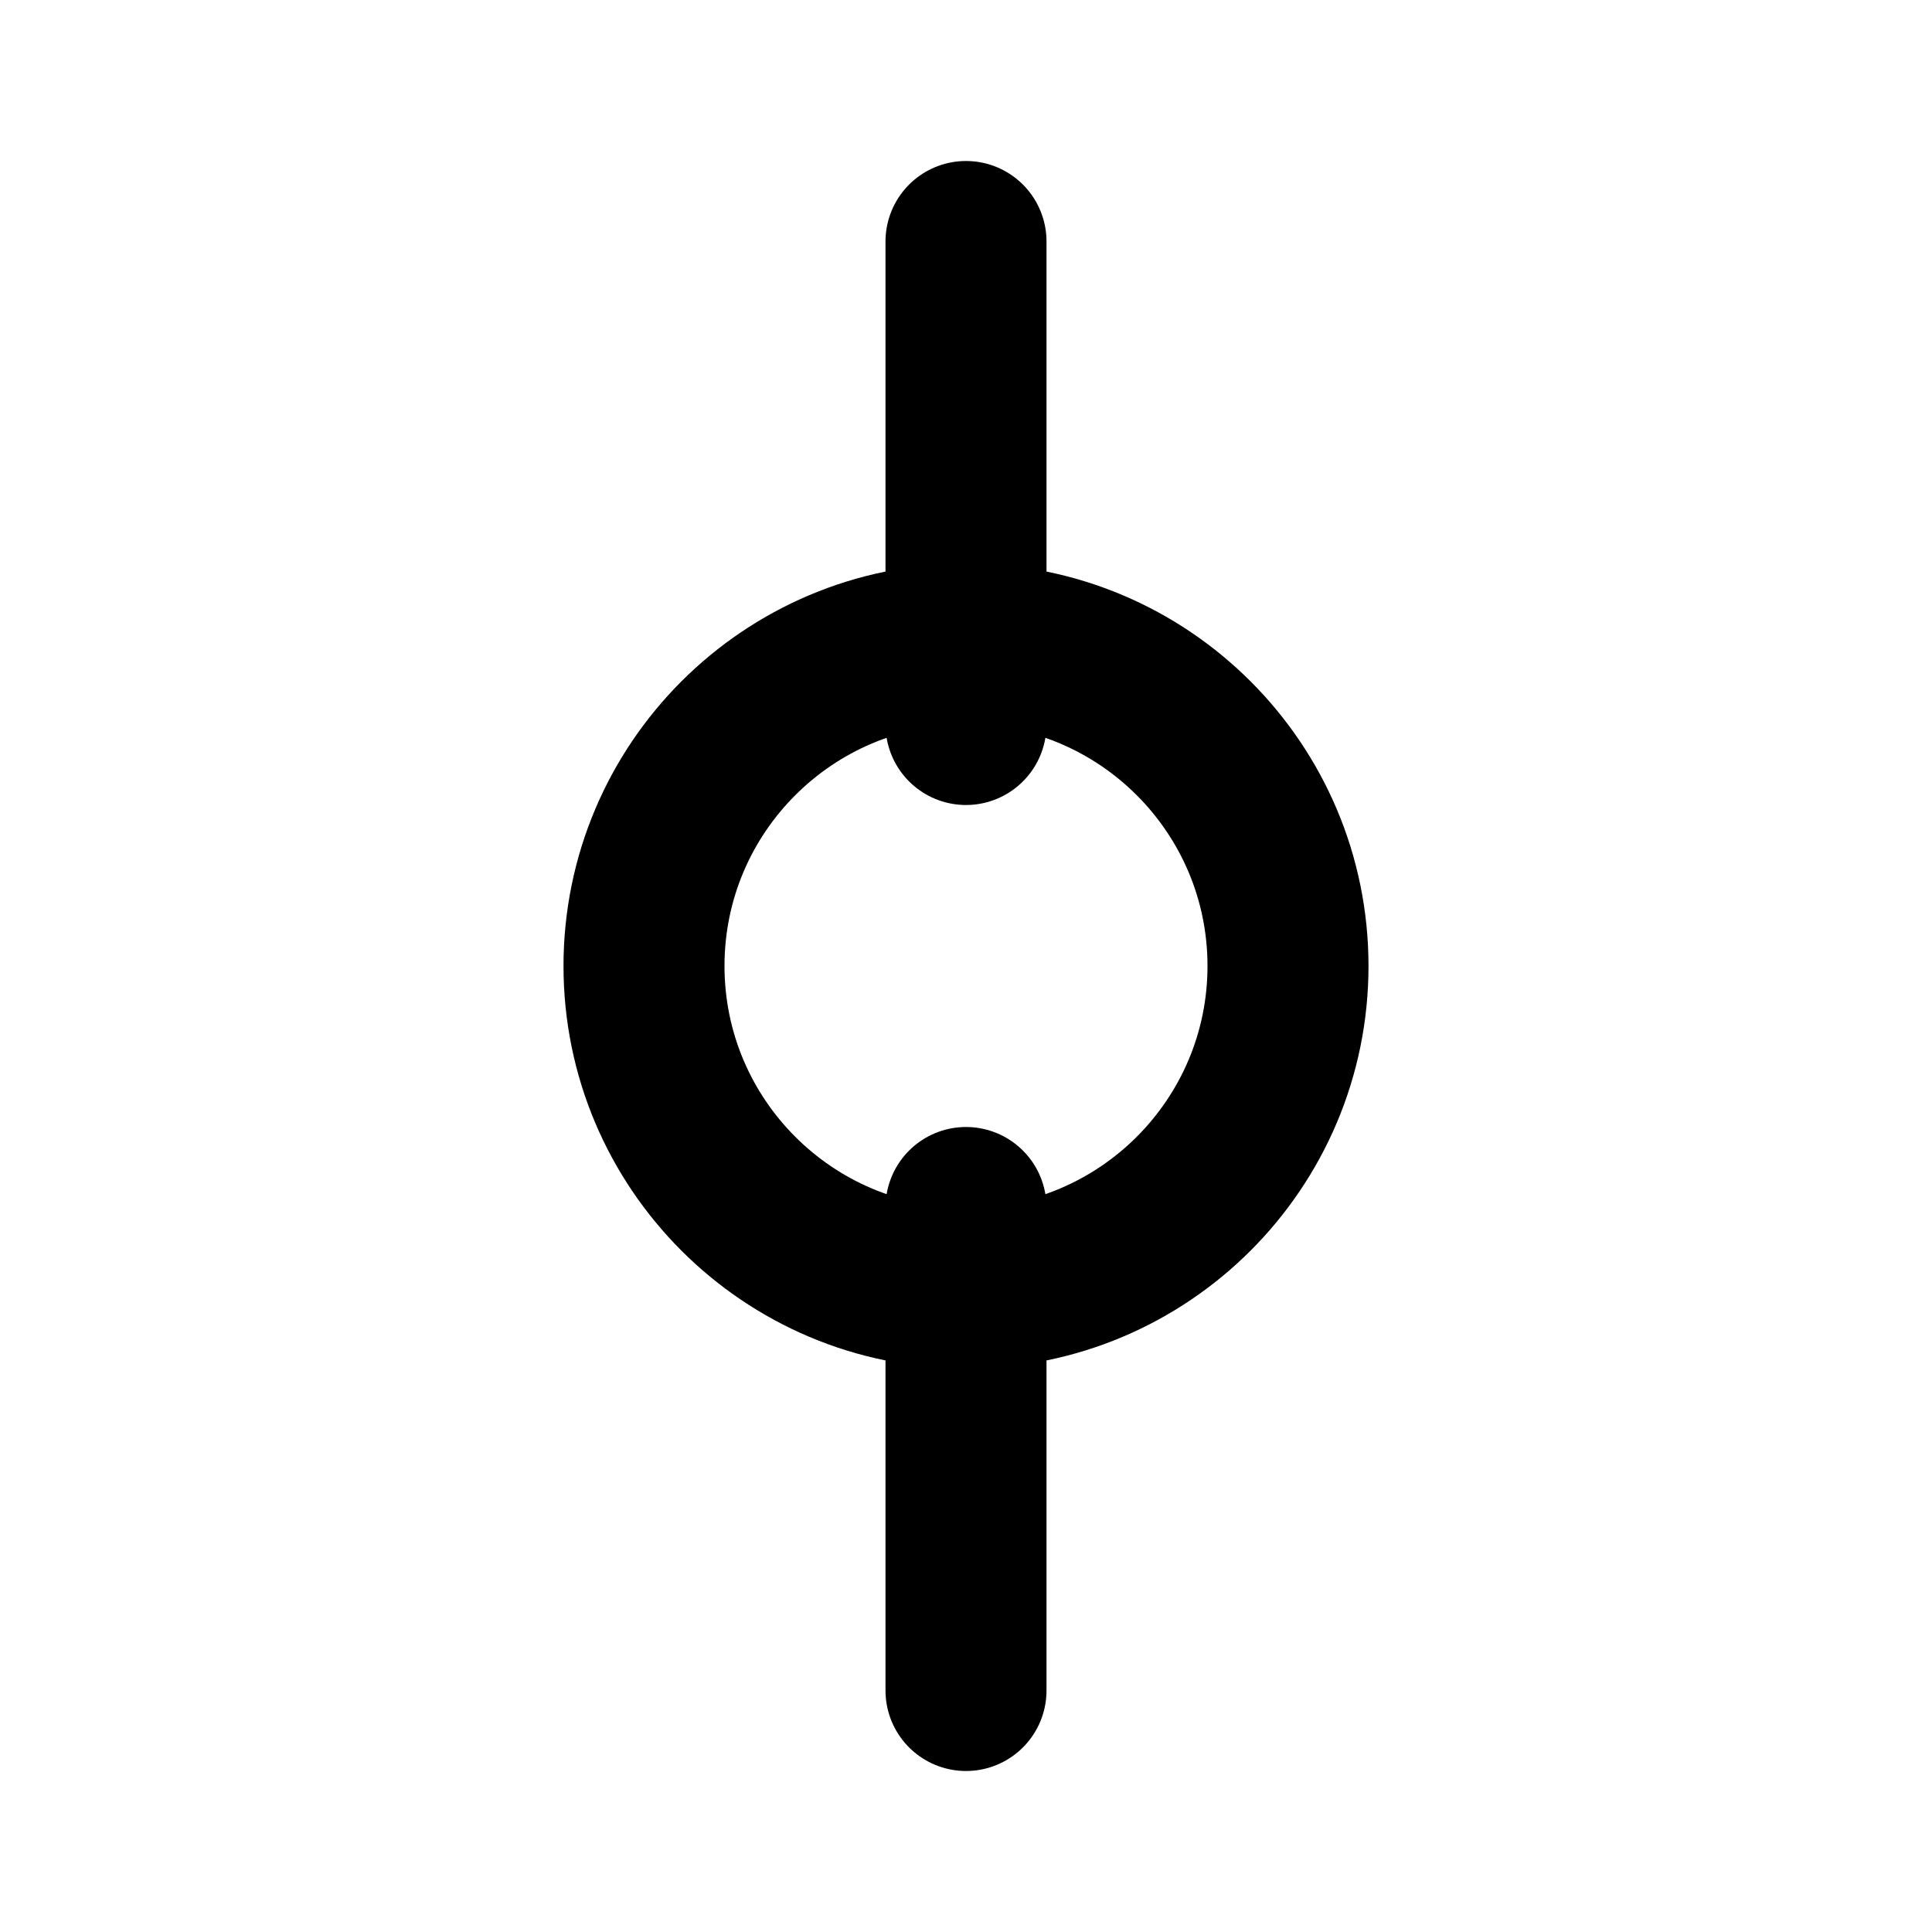
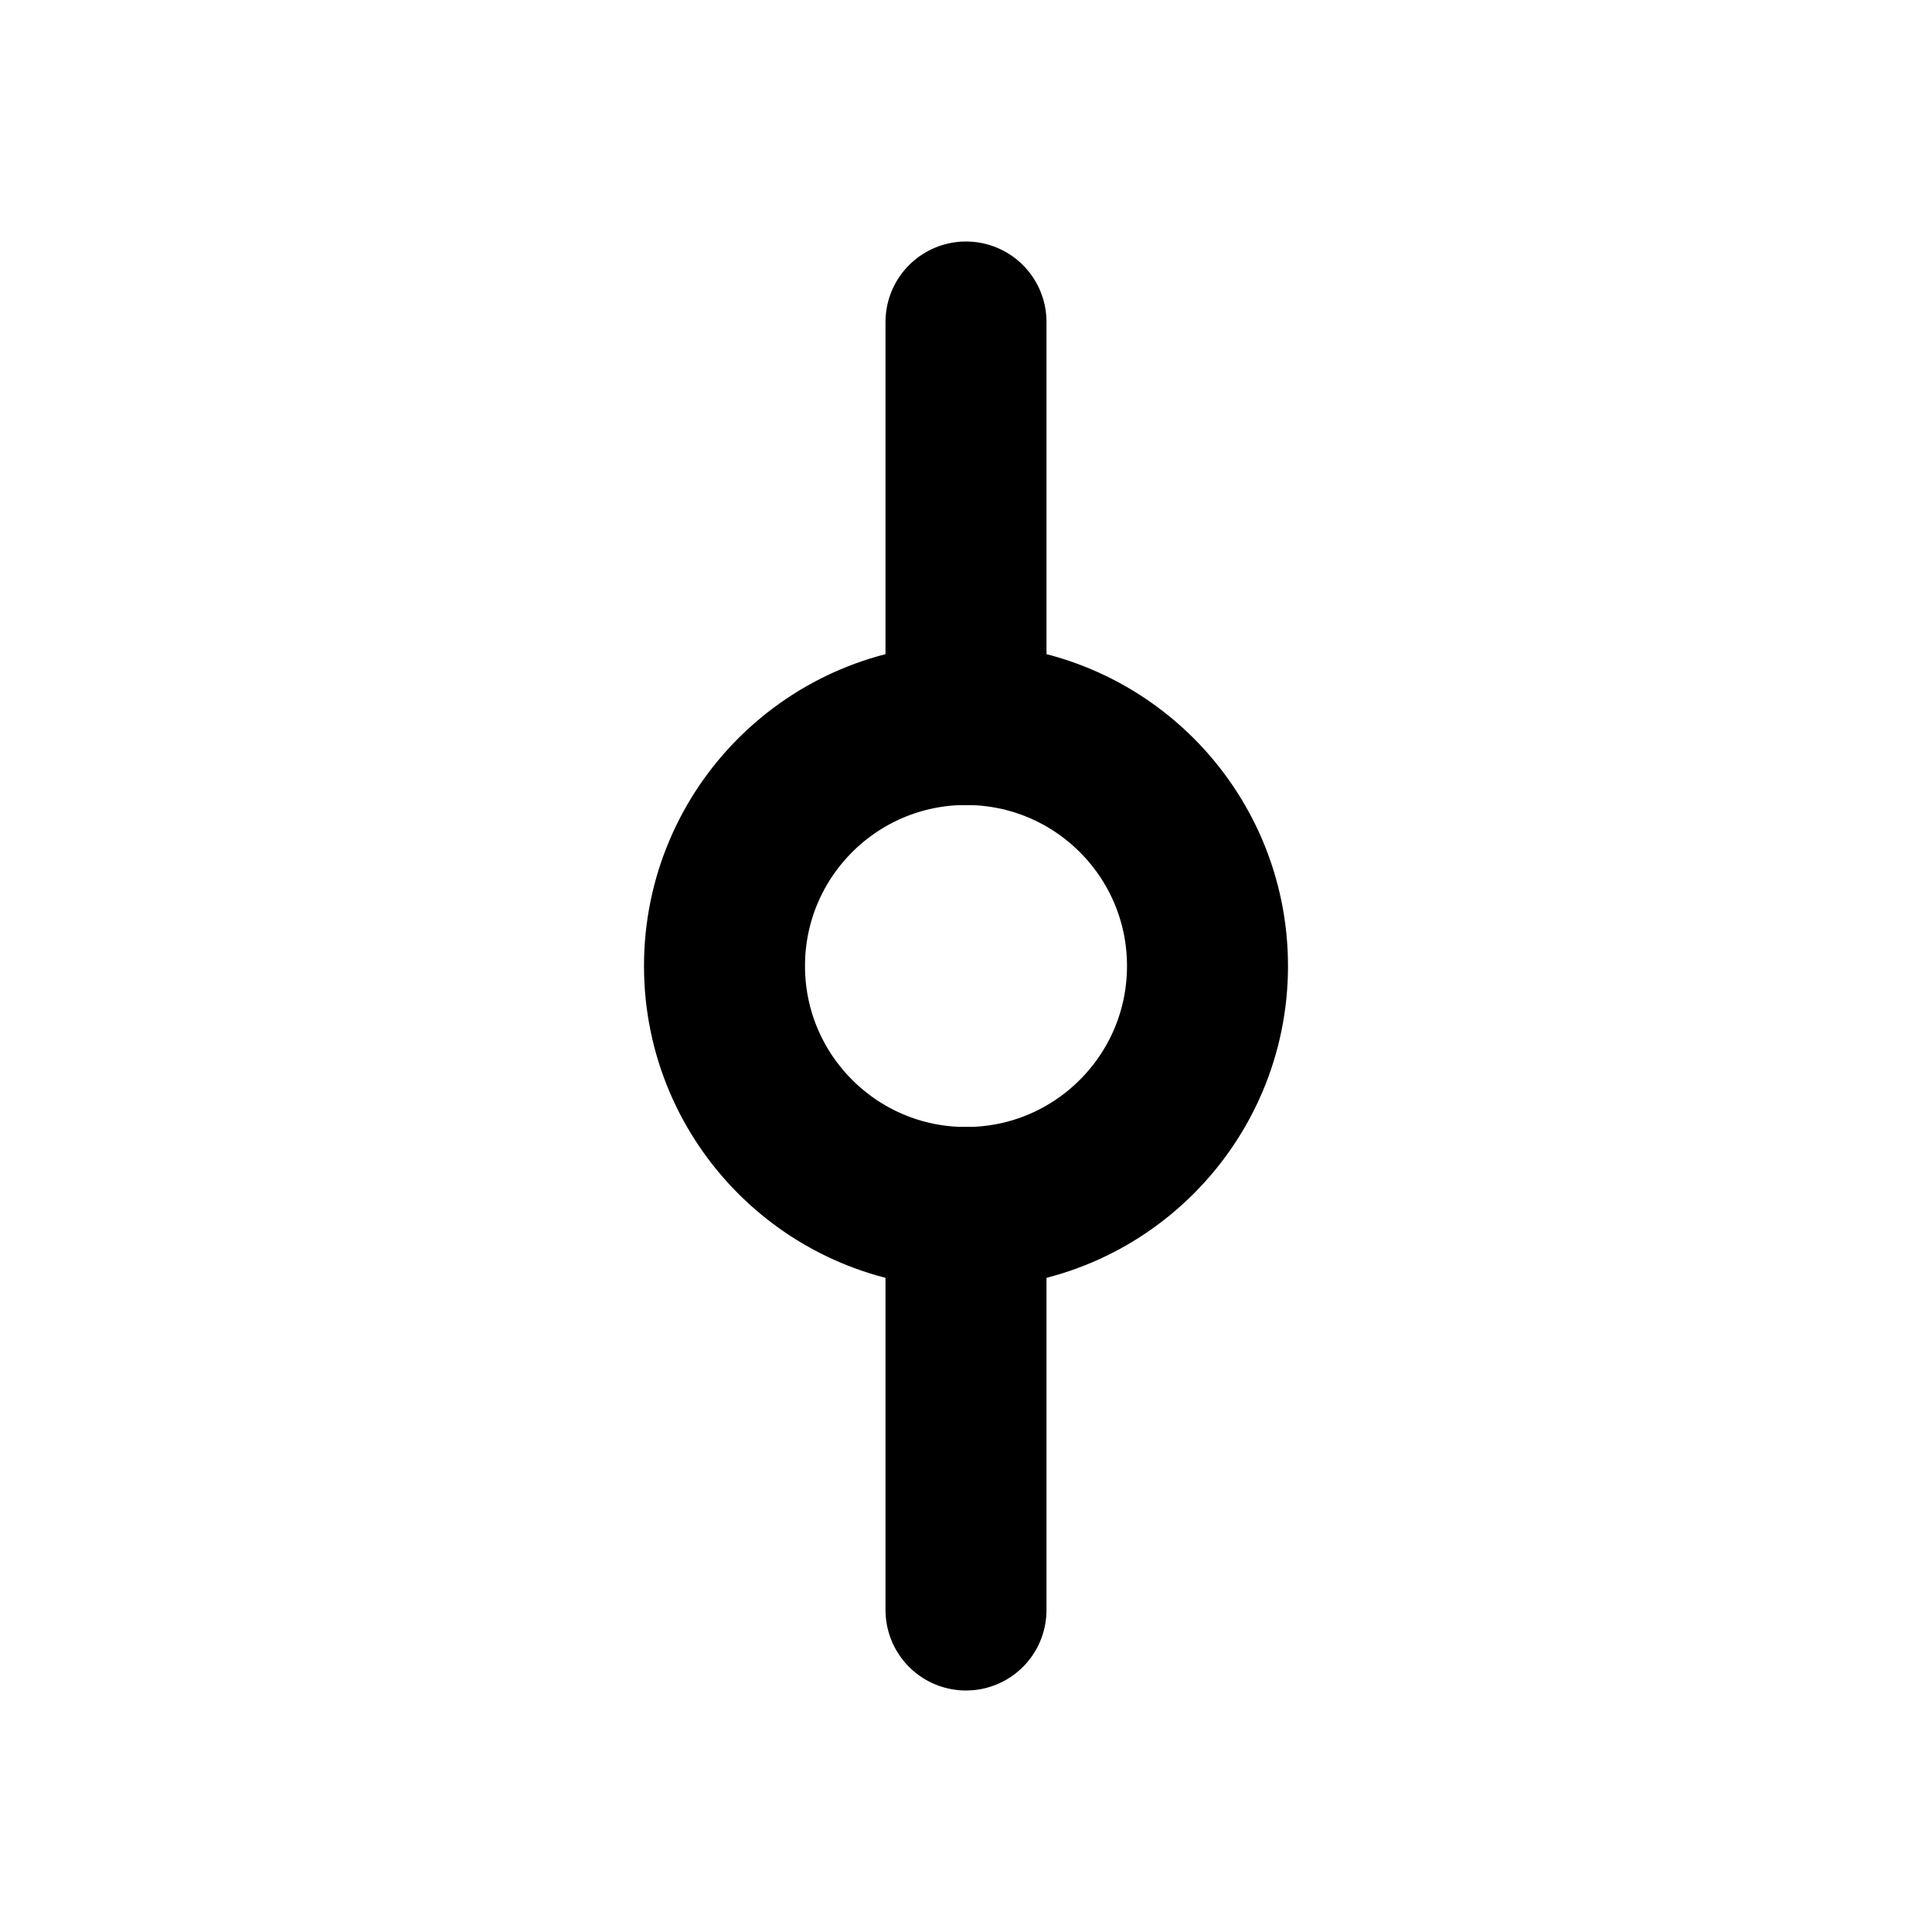
<svg xmlns="http://www.w3.org/2000/svg" width="24" height="24" viewBox="0 0 24 24">
-   <path id="l1" d="M12 3 L12 9" fill="none" stroke="currentColor" stroke-width="2" stroke-linecap="round" stroke-linejoin="round" />
-   <path id="l2" d="M12 15 L12 21" fill="none" stroke="currentColor" stroke-width="2" stroke-linecap="round" stroke-linejoin="round" />
-   <path id="n1" d="M12 8 C14.209 8, 16 9.791, 16 12 C16 14.209, 14.209 16, 12 16 C9.791 16, 8 14.209, 8 12 C8 9.791, 9.791 8, 12 8Z" fill="none" stroke="currentColor" stroke-width="2" stroke-linecap="round" stroke-linejoin="round" />
+   <path id="l1" d="M12 4 L12 9" fill="none" stroke="currentColor" stroke-width="2" stroke-linecap="round" stroke-linejoin="round" />
+   <path id="l2" d="M12 15 L12 20" fill="none" stroke="currentColor" stroke-width="2" stroke-linecap="round" stroke-linejoin="round" />
+   <path id="n1" d="M12 9 C13.657 9, 15 10.343, 15 12 C15 13.657, 13.657 15, 12 15 C10.343 15, 9 13.657, 9 12 C9 10.343, 10.343 9, 12 9Z" fill="none" stroke="currentColor" stroke-width="2" stroke-linecap="round" stroke-linejoin="round" />
</svg>
